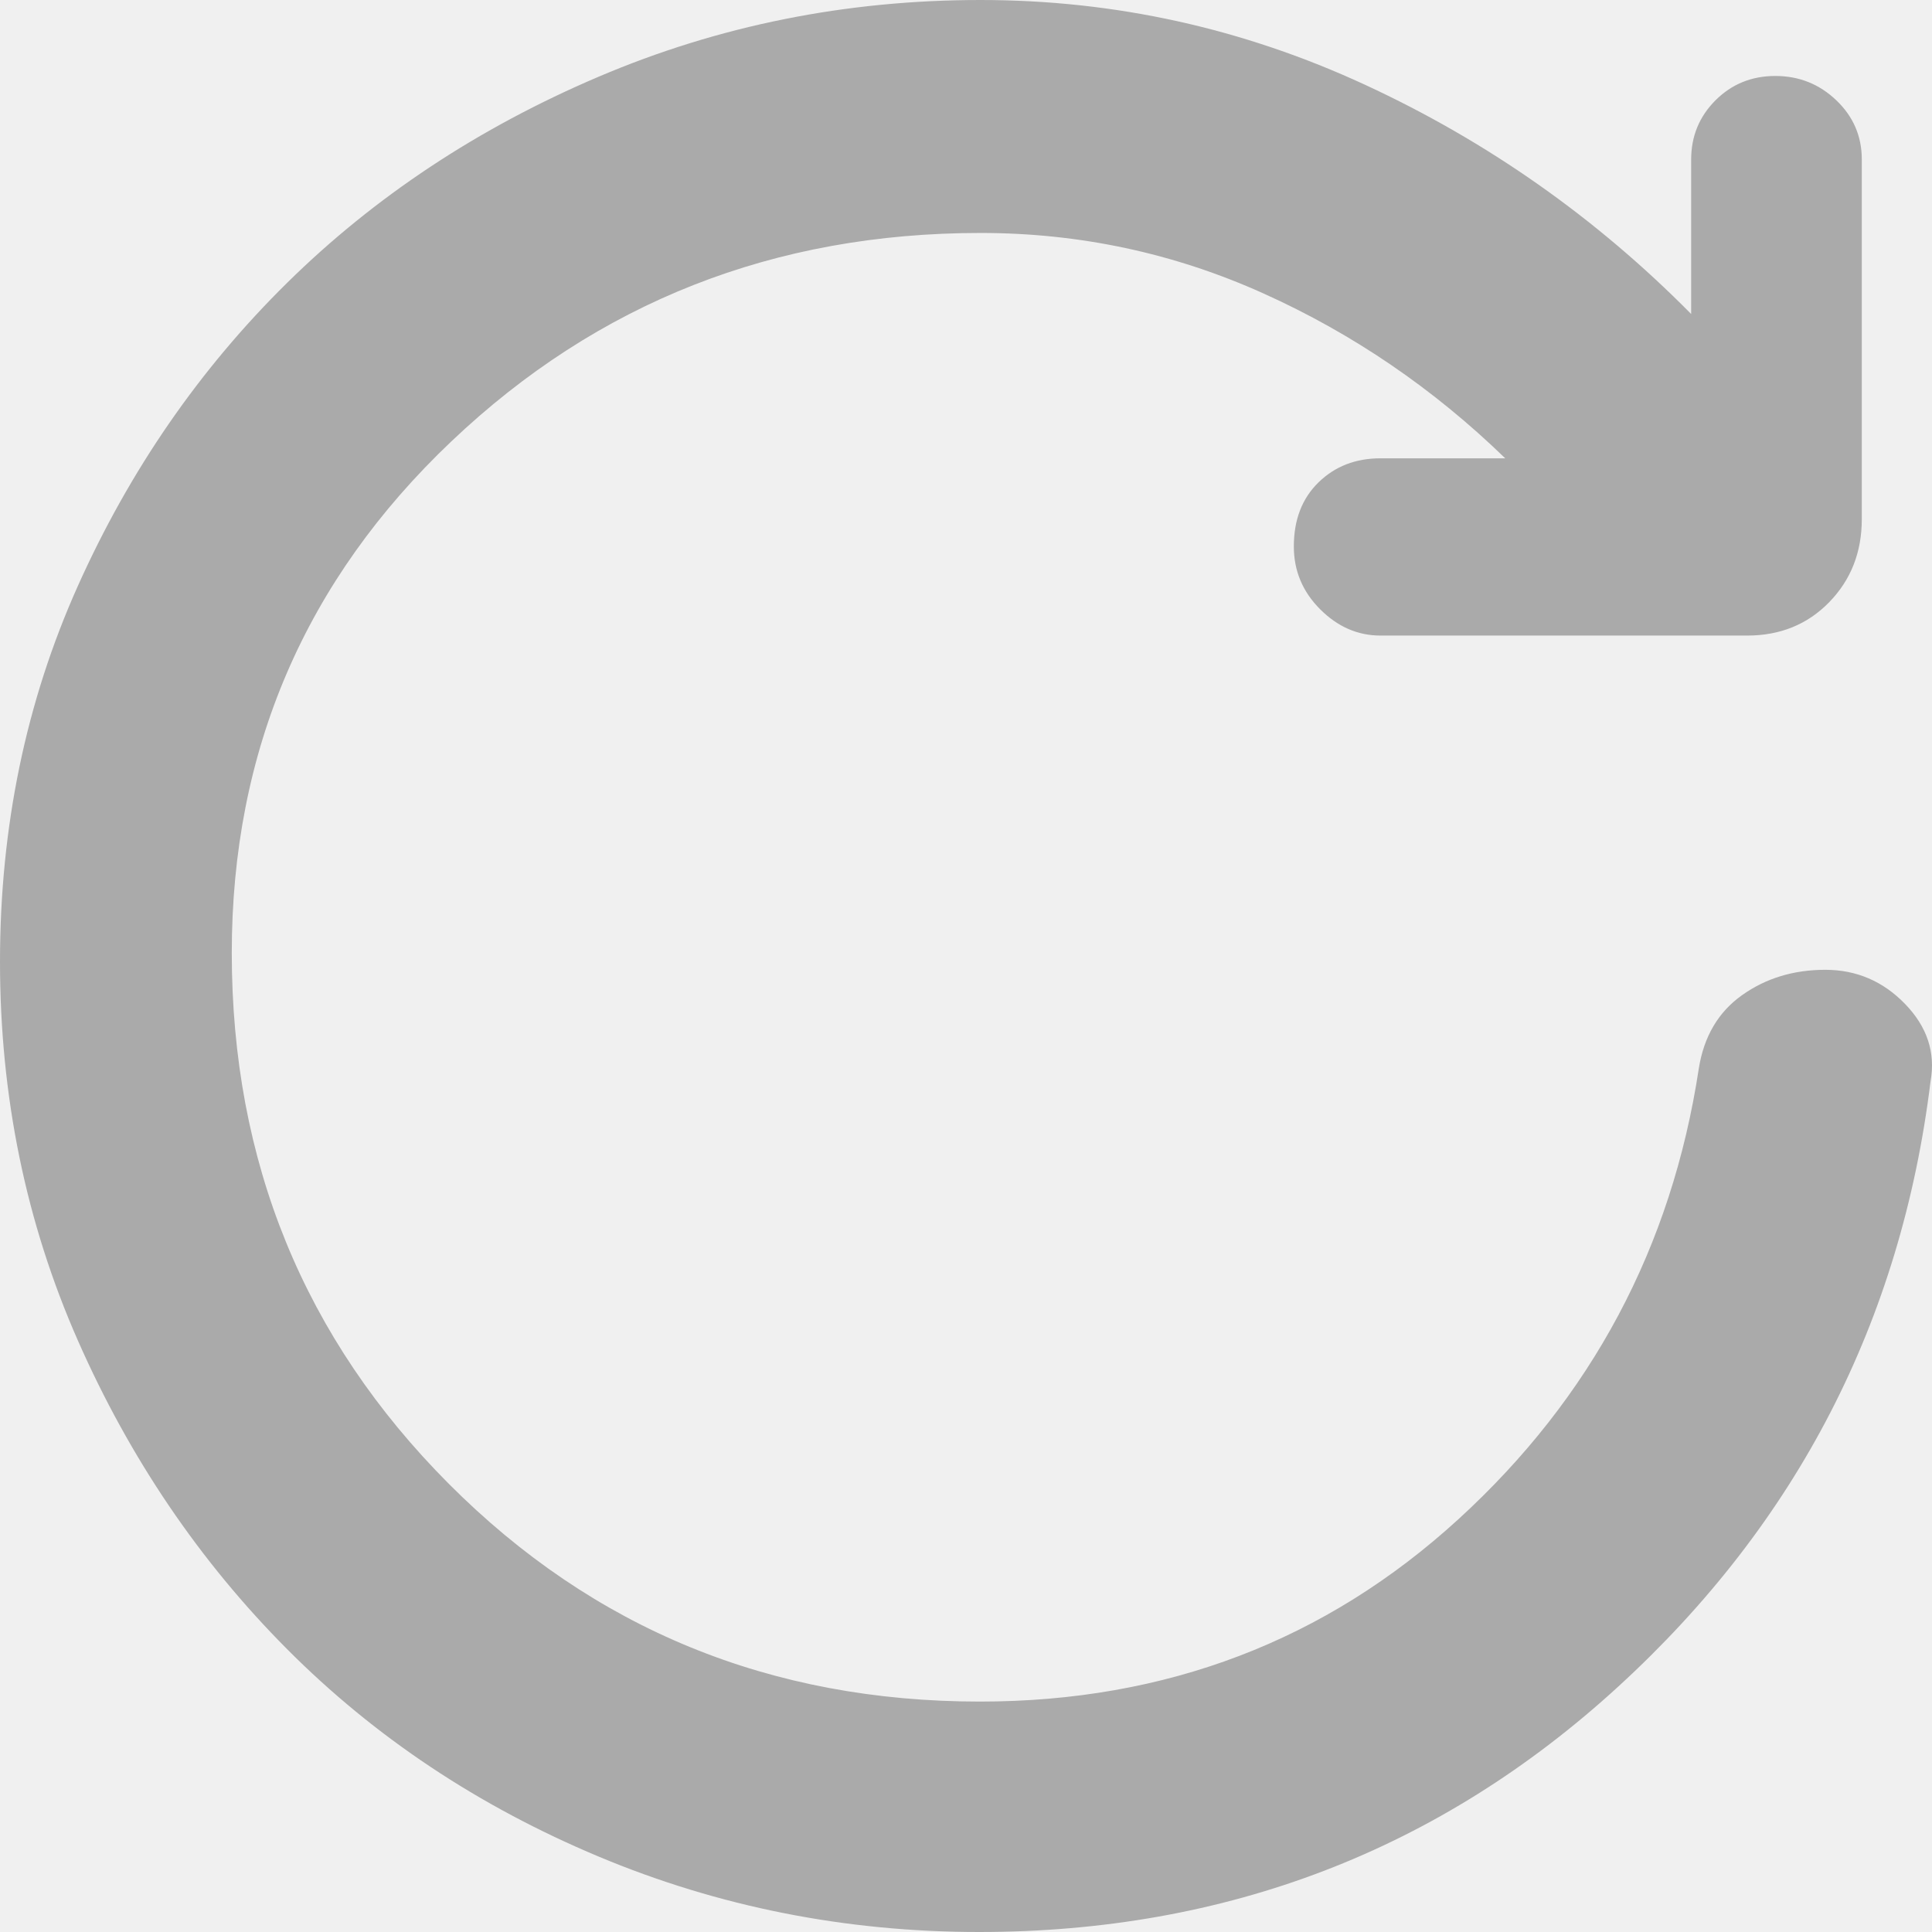
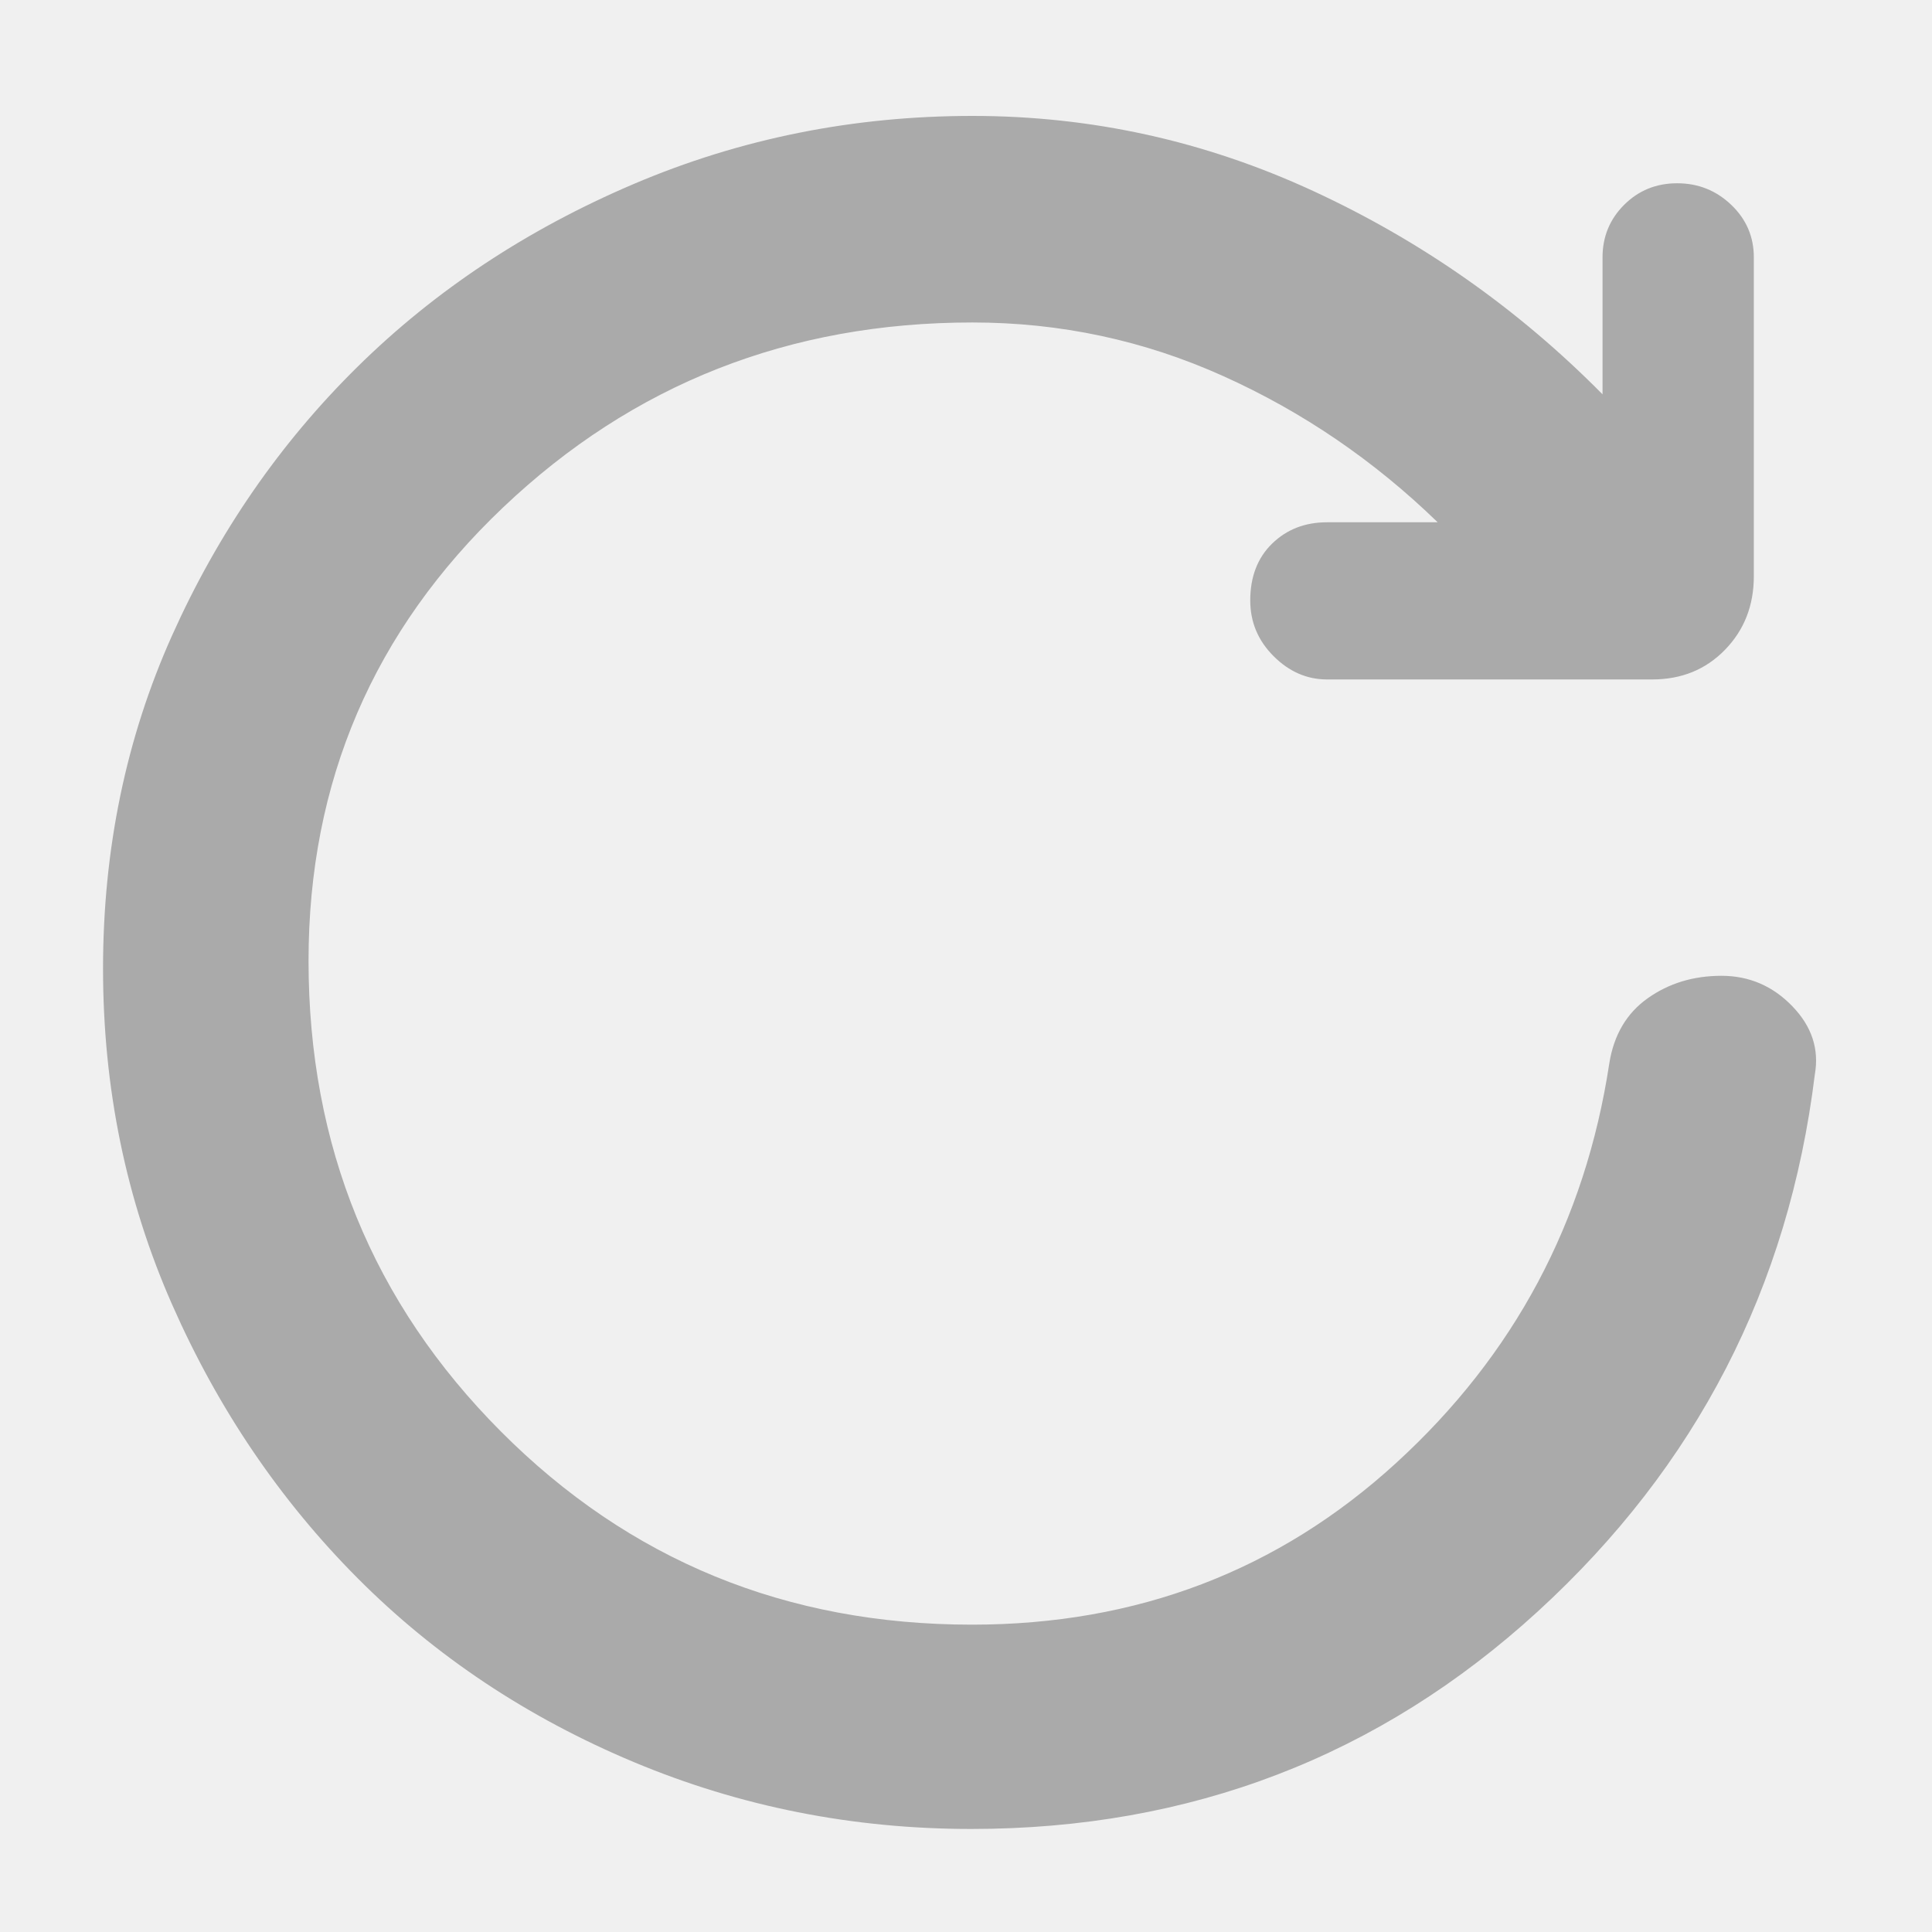
<svg xmlns="http://www.w3.org/2000/svg" width="150" height="150" viewBox="0 0 150 150" fill="none">
-   <g clip-path="url(#clip0_28649_14)">
-     <path d="M76.024 150C65.648 150 55.798 148.047 46.473 144.142C37.151 140.236 29.089 134.868 22.29 128.039C15.491 121.21 10.076 113.222 6.045 104.074C2.015 94.926 0 85.123 0 74.666C0 64.207 2.015 54.483 6.045 45.493C10.076 36.503 15.491 28.659 22.29 21.961C29.089 15.263 37.151 9.928 46.475 5.957C55.798 1.986 65.683 0 76.131 0C86.545 0 96.498 2.195 105.99 6.586C115.482 10.976 123.919 16.907 131.301 24.378V12.385C131.301 10.579 131.931 9.047 133.191 7.787C134.452 6.528 136.001 5.898 137.838 5.898C139.676 5.898 141.254 6.528 142.572 7.787C143.891 9.047 144.55 10.579 144.55 12.385V40.301C144.55 42.87 143.707 45.02 142.023 46.75C140.339 48.48 138.215 49.345 135.651 49.345H107.176C105.416 49.345 103.856 48.664 102.496 47.304C101.134 45.942 100.453 44.317 100.453 42.429C100.453 40.355 101.092 38.696 102.369 37.451C103.647 36.206 105.249 35.583 107.176 35.583H116.866C111.293 30.174 105.034 25.906 98.086 22.779C91.139 19.651 83.82 18.087 76.131 18.087C60.103 18.087 46.407 23.481 35.042 34.27C23.677 45.059 17.995 58.296 17.995 73.982C17.995 90.191 23.612 103.932 34.846 115.203C46.081 126.474 59.826 132.11 76.083 132.11C90.528 132.11 102.913 127.388 113.239 117.944C123.567 108.499 129.785 96.839 131.894 82.962C132.29 80.472 133.41 78.571 135.256 77.261C137.101 75.95 139.255 75.295 141.716 75.295C144.132 75.295 146.198 76.18 147.911 77.949C149.625 79.718 150.284 81.717 149.889 83.945C147.602 102.571 139.52 118.237 125.646 130.942C111.771 143.647 95.23 150 76.024 150Z" fill="#AAAAAA" />
-   </g>
-   <defs>
-     <clipPath id="clip0_28649_14">
-       <rect width="150" height="150" fill="white" />
-     </clipPath>
-   </defs>
+   <path d="M75.408 142C66.208 142 57.474 140.269 49.206 136.806C40.94 133.343 33.792 128.583 27.763 122.528C21.735 116.473 16.934 109.39 13.36 101.279C9.787 93.168 8 84.476 8 75.204C8 65.93 9.787 57.308 13.36 49.337C16.934 41.366 21.735 34.411 27.763 28.472C33.792 22.533 40.941 17.803 49.208 14.282C57.474 10.761 66.239 9 75.503 9C84.737 9 93.562 10.947 101.978 14.839C110.394 18.732 117.874 23.991 124.42 30.615V19.982C124.42 18.38 124.979 17.021 126.096 15.905C127.214 14.788 128.587 14.229 130.217 14.229C131.846 14.229 133.245 14.788 134.414 15.905C135.583 17.021 136.167 18.38 136.167 19.982V44.734C136.167 47.012 135.421 48.917 133.927 50.451C132.434 51.985 130.551 52.752 128.278 52.752H103.03C101.469 52.752 100.086 52.149 98.88 50.943C97.672 49.736 97.069 48.295 97.069 46.62C97.069 44.782 97.635 43.31 98.767 42.206C99.9 41.102 101.321 40.55 103.03 40.55H111.621C106.68 35.755 101.13 31.97 94.97 29.198C88.81 26.424 82.321 25.037 75.503 25.037C61.291 25.037 49.147 29.82 39.071 39.386C28.994 48.952 23.955 60.689 23.955 74.597C23.955 88.97 28.936 101.153 38.897 111.147C48.858 121.141 61.046 126.138 75.461 126.138C88.268 126.138 99.25 121.951 108.405 113.577C117.562 105.203 123.076 94.864 124.946 82.56C125.297 80.352 126.29 78.667 127.927 77.505C129.563 76.343 131.473 75.761 133.655 75.761C135.797 75.761 137.629 76.546 139.148 78.115C140.668 79.683 141.252 81.456 140.901 83.431C138.873 99.947 131.708 113.837 119.406 125.102C107.103 136.367 92.437 142 75.408 142Z" fill="#AAAAAA" />
</svg>
